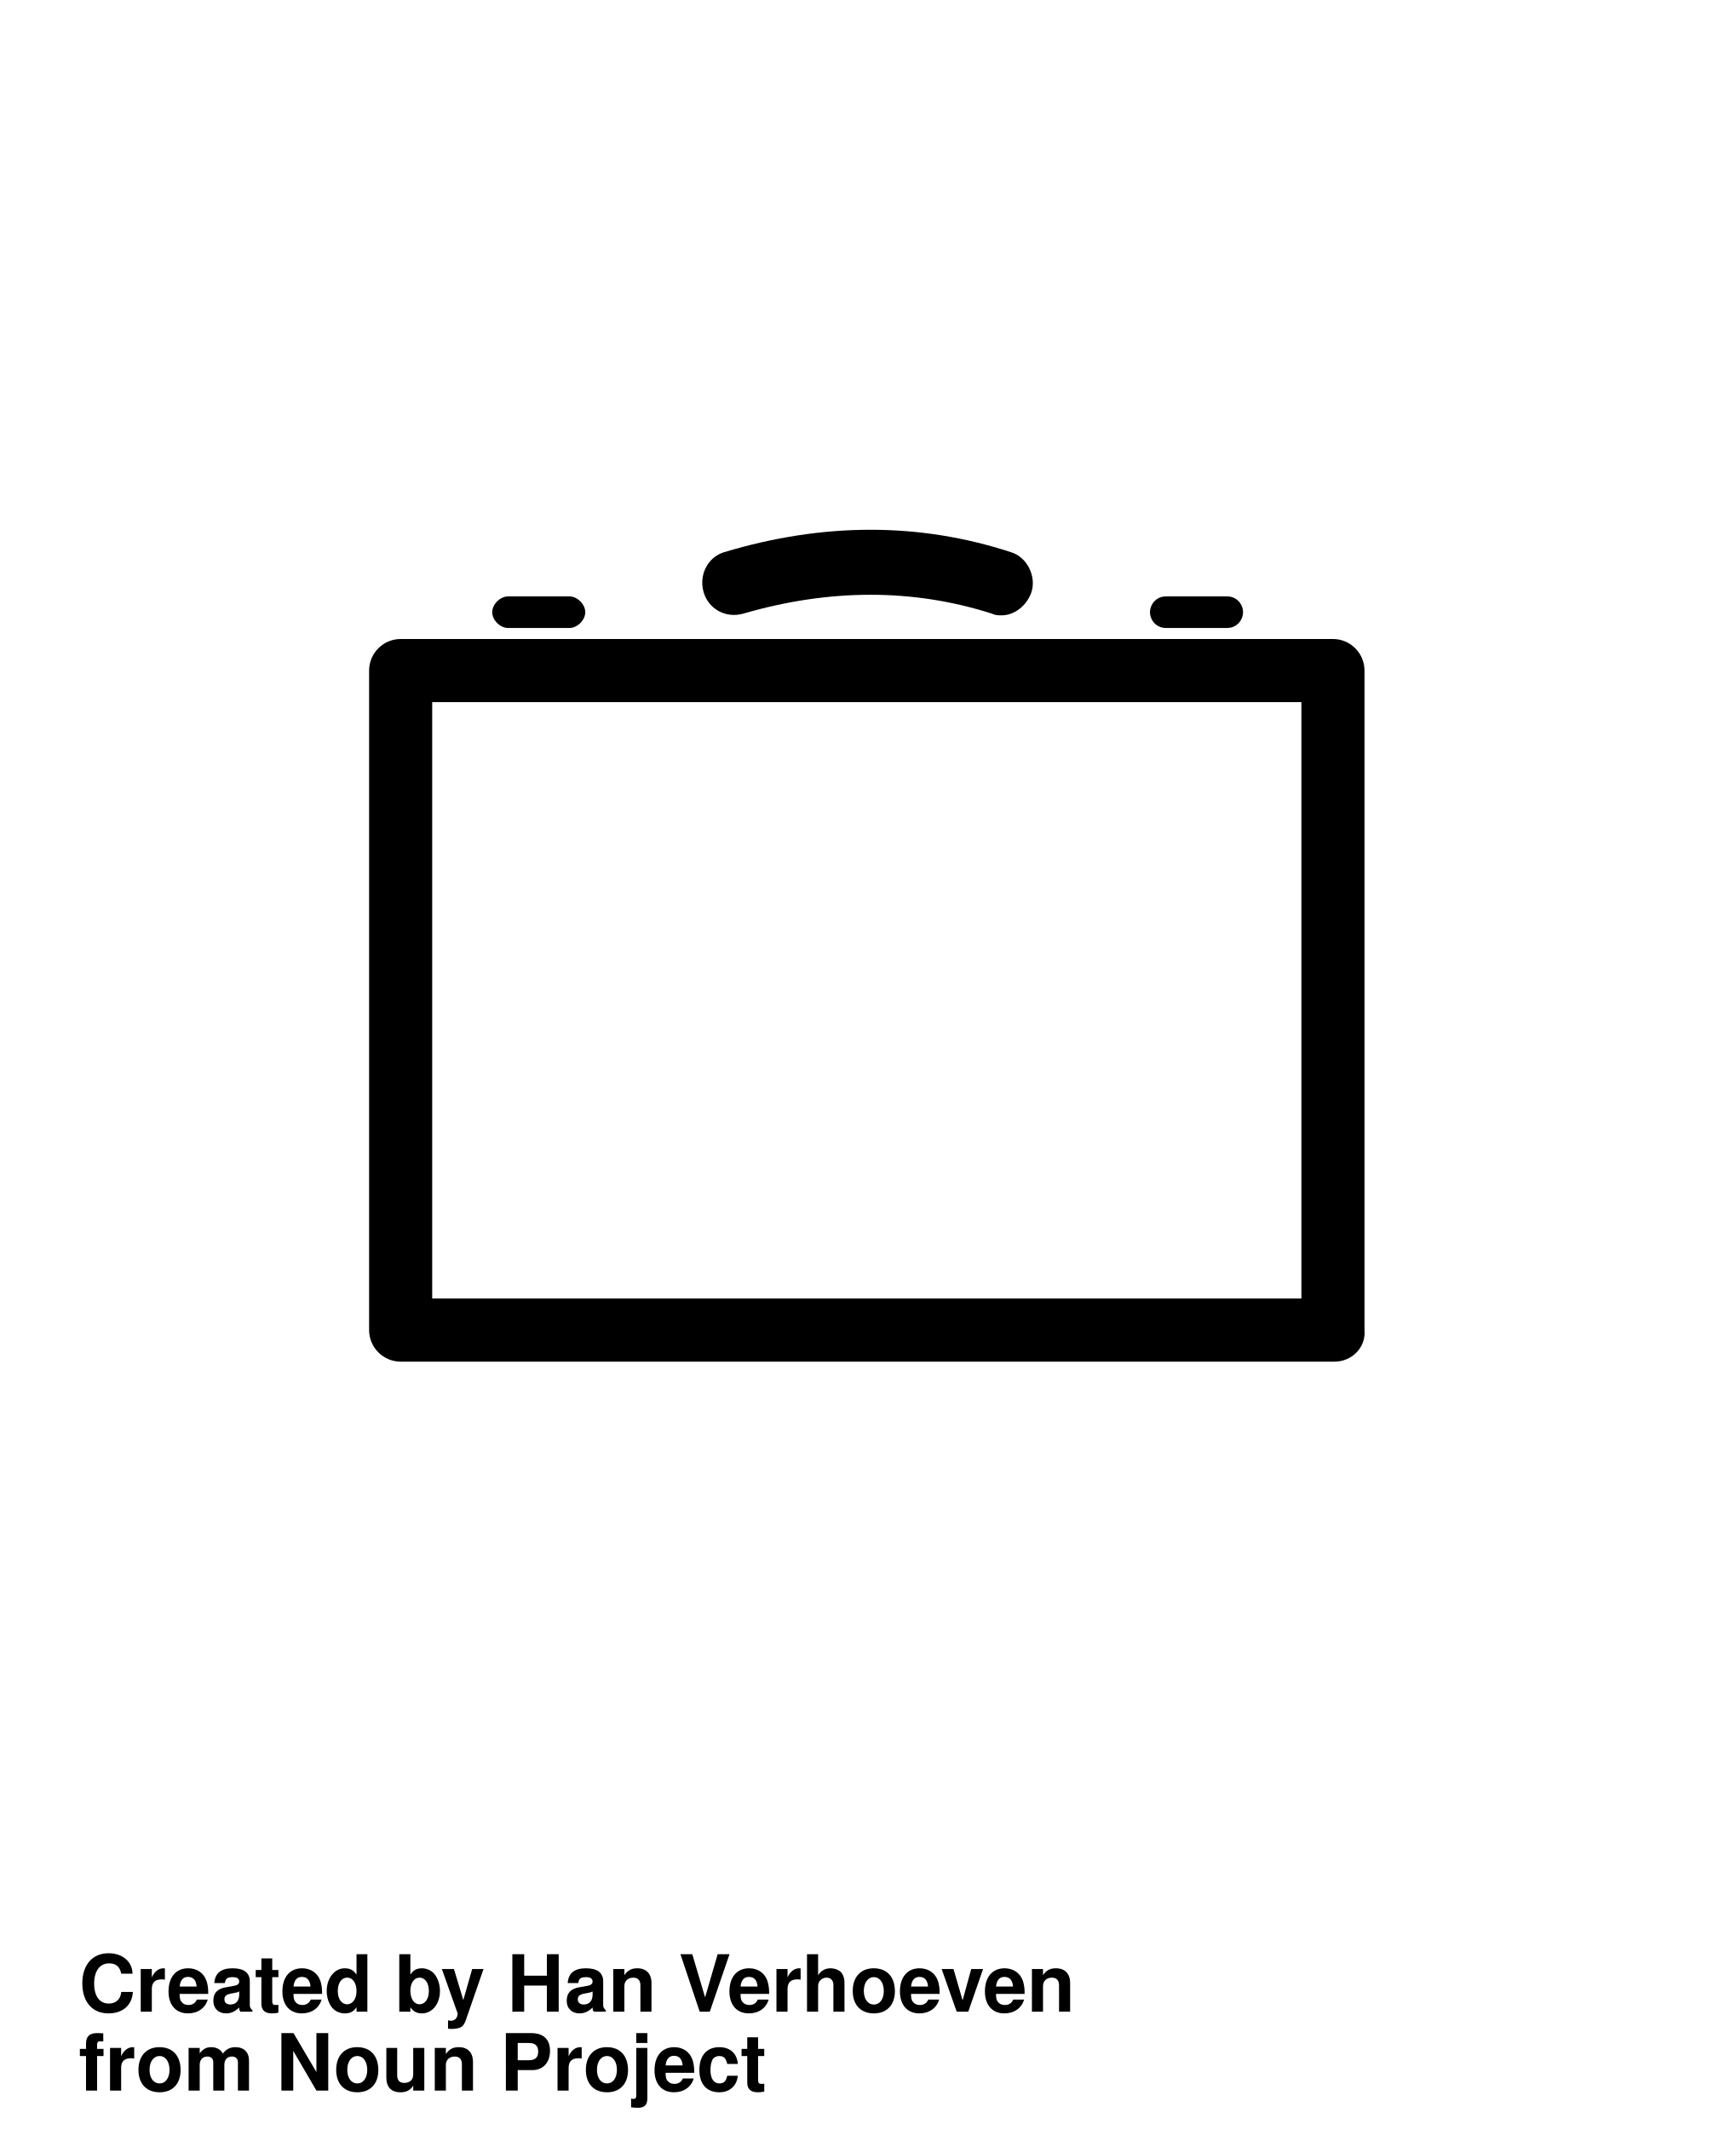
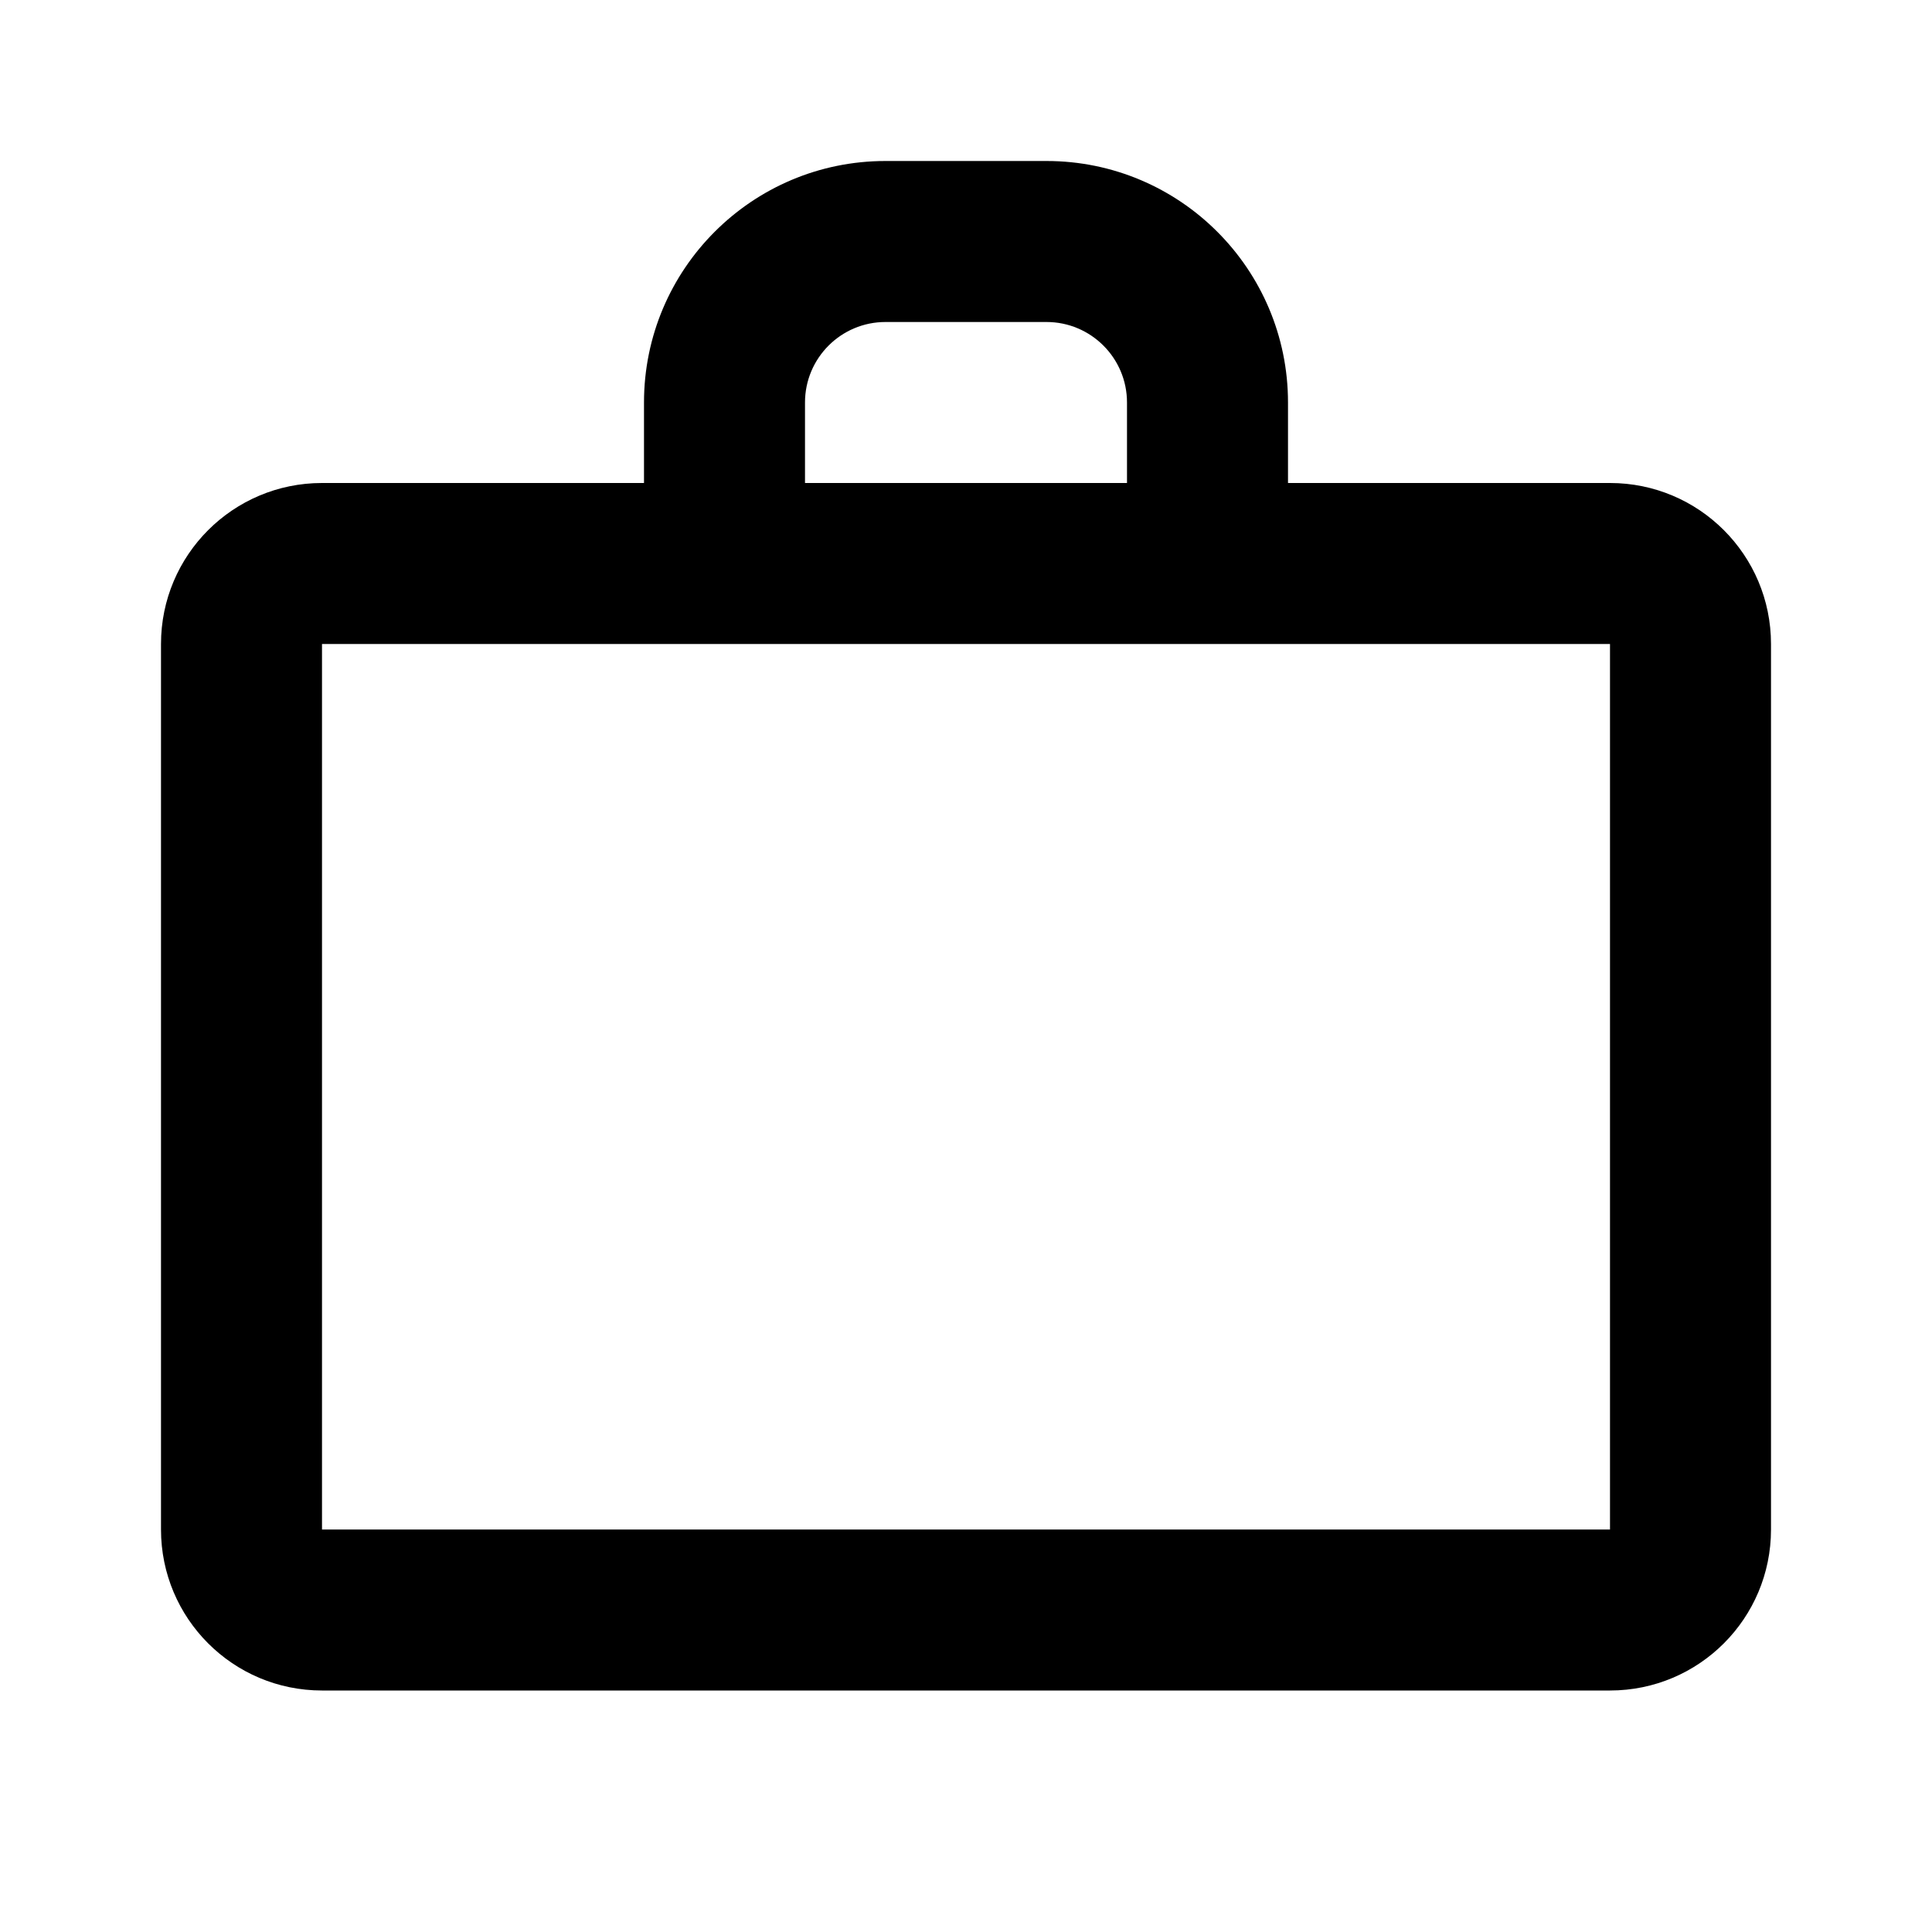
- <svg xmlns="http://www.w3.org/2000/svg" version="1.1" viewBox="-5.0 -10.0 110.0 135.0">
-   <g>
-     <path d="m79.602 76.301h-59.203c-1.102 0-2-0.898-2-2v-41.801c0-1.102 0.898-2 2-2h59.102c1.102 0 2 0.898 2 2v41.801c0.102 1.098-0.801 2-1.898 2zm-57.203-4h55.102v-37.801h-55.102z" />
-     <path d="m58.5 29c-0.199 0-0.398 0-0.602-0.102-5-1.602-10.301-1.602-15.801 0-1.102 0.301-2.199-0.301-2.5-1.398-0.301-1.102 0.301-2.199 1.301-2.5 6.301-1.898 12.398-1.898 18.199 0 1 0.301 1.602 1.5 1.301 2.5-0.297 0.898-1.098 1.5-1.898 1.5z" />
-     <path d="m72.801 29.801h-3.898c-0.602 0-1-0.5-1-1s0.398-1 1-1h3.898c0.602 0 1 0.5 1 1s-0.402 1-1 1z" />
-     <path d="m31.102 29.801h-3.898c-0.5 0-1-0.5-1-1s0.5-1 1-1h3.898c0.5 0 1 0.5 1 1s-0.5 1-1 1z" />
-   </g>
-   <text x="0.0" y="117.5" font-size="5.0" font-weight="bold" font-family="Arbeit Regular, Helvetica, Arial-Unicode, Arial, Sans-serif" fill="#000000">Created by Han Verhoeven</text>
-   <text x="0.0" y="122.5" font-size="5.0" font-weight="bold" font-family="Arbeit Regular, Helvetica, Arial-Unicode, Arial, Sans-serif" fill="#000000">from Noun Project</text>
+ <svg xmlns="http://www.w3.org/2000/svg" width="800px" height="800px" viewBox="0 0 24 24" fill="none">
+   <path fill-rule="evenodd" clip-rule="evenodd" d="M11 4C10.448 4 10 4.448 10 5V6H14V5C14 4.448 13.552 4 13 4H11ZM16 6V5C16 3.343 14.657 2 13 2H11C9.343 2 8 3.343 8 5V6H4C2.895 6 2 6.895 2 8V19C2 20.105 2.895 21 4 21H20C21.105 21 22 20.105 22 19V8C22 6.895 21.105 6 20 6H16ZM9 8H4V19H20V8H15H9Z" fill="#000000" />
</svg>
